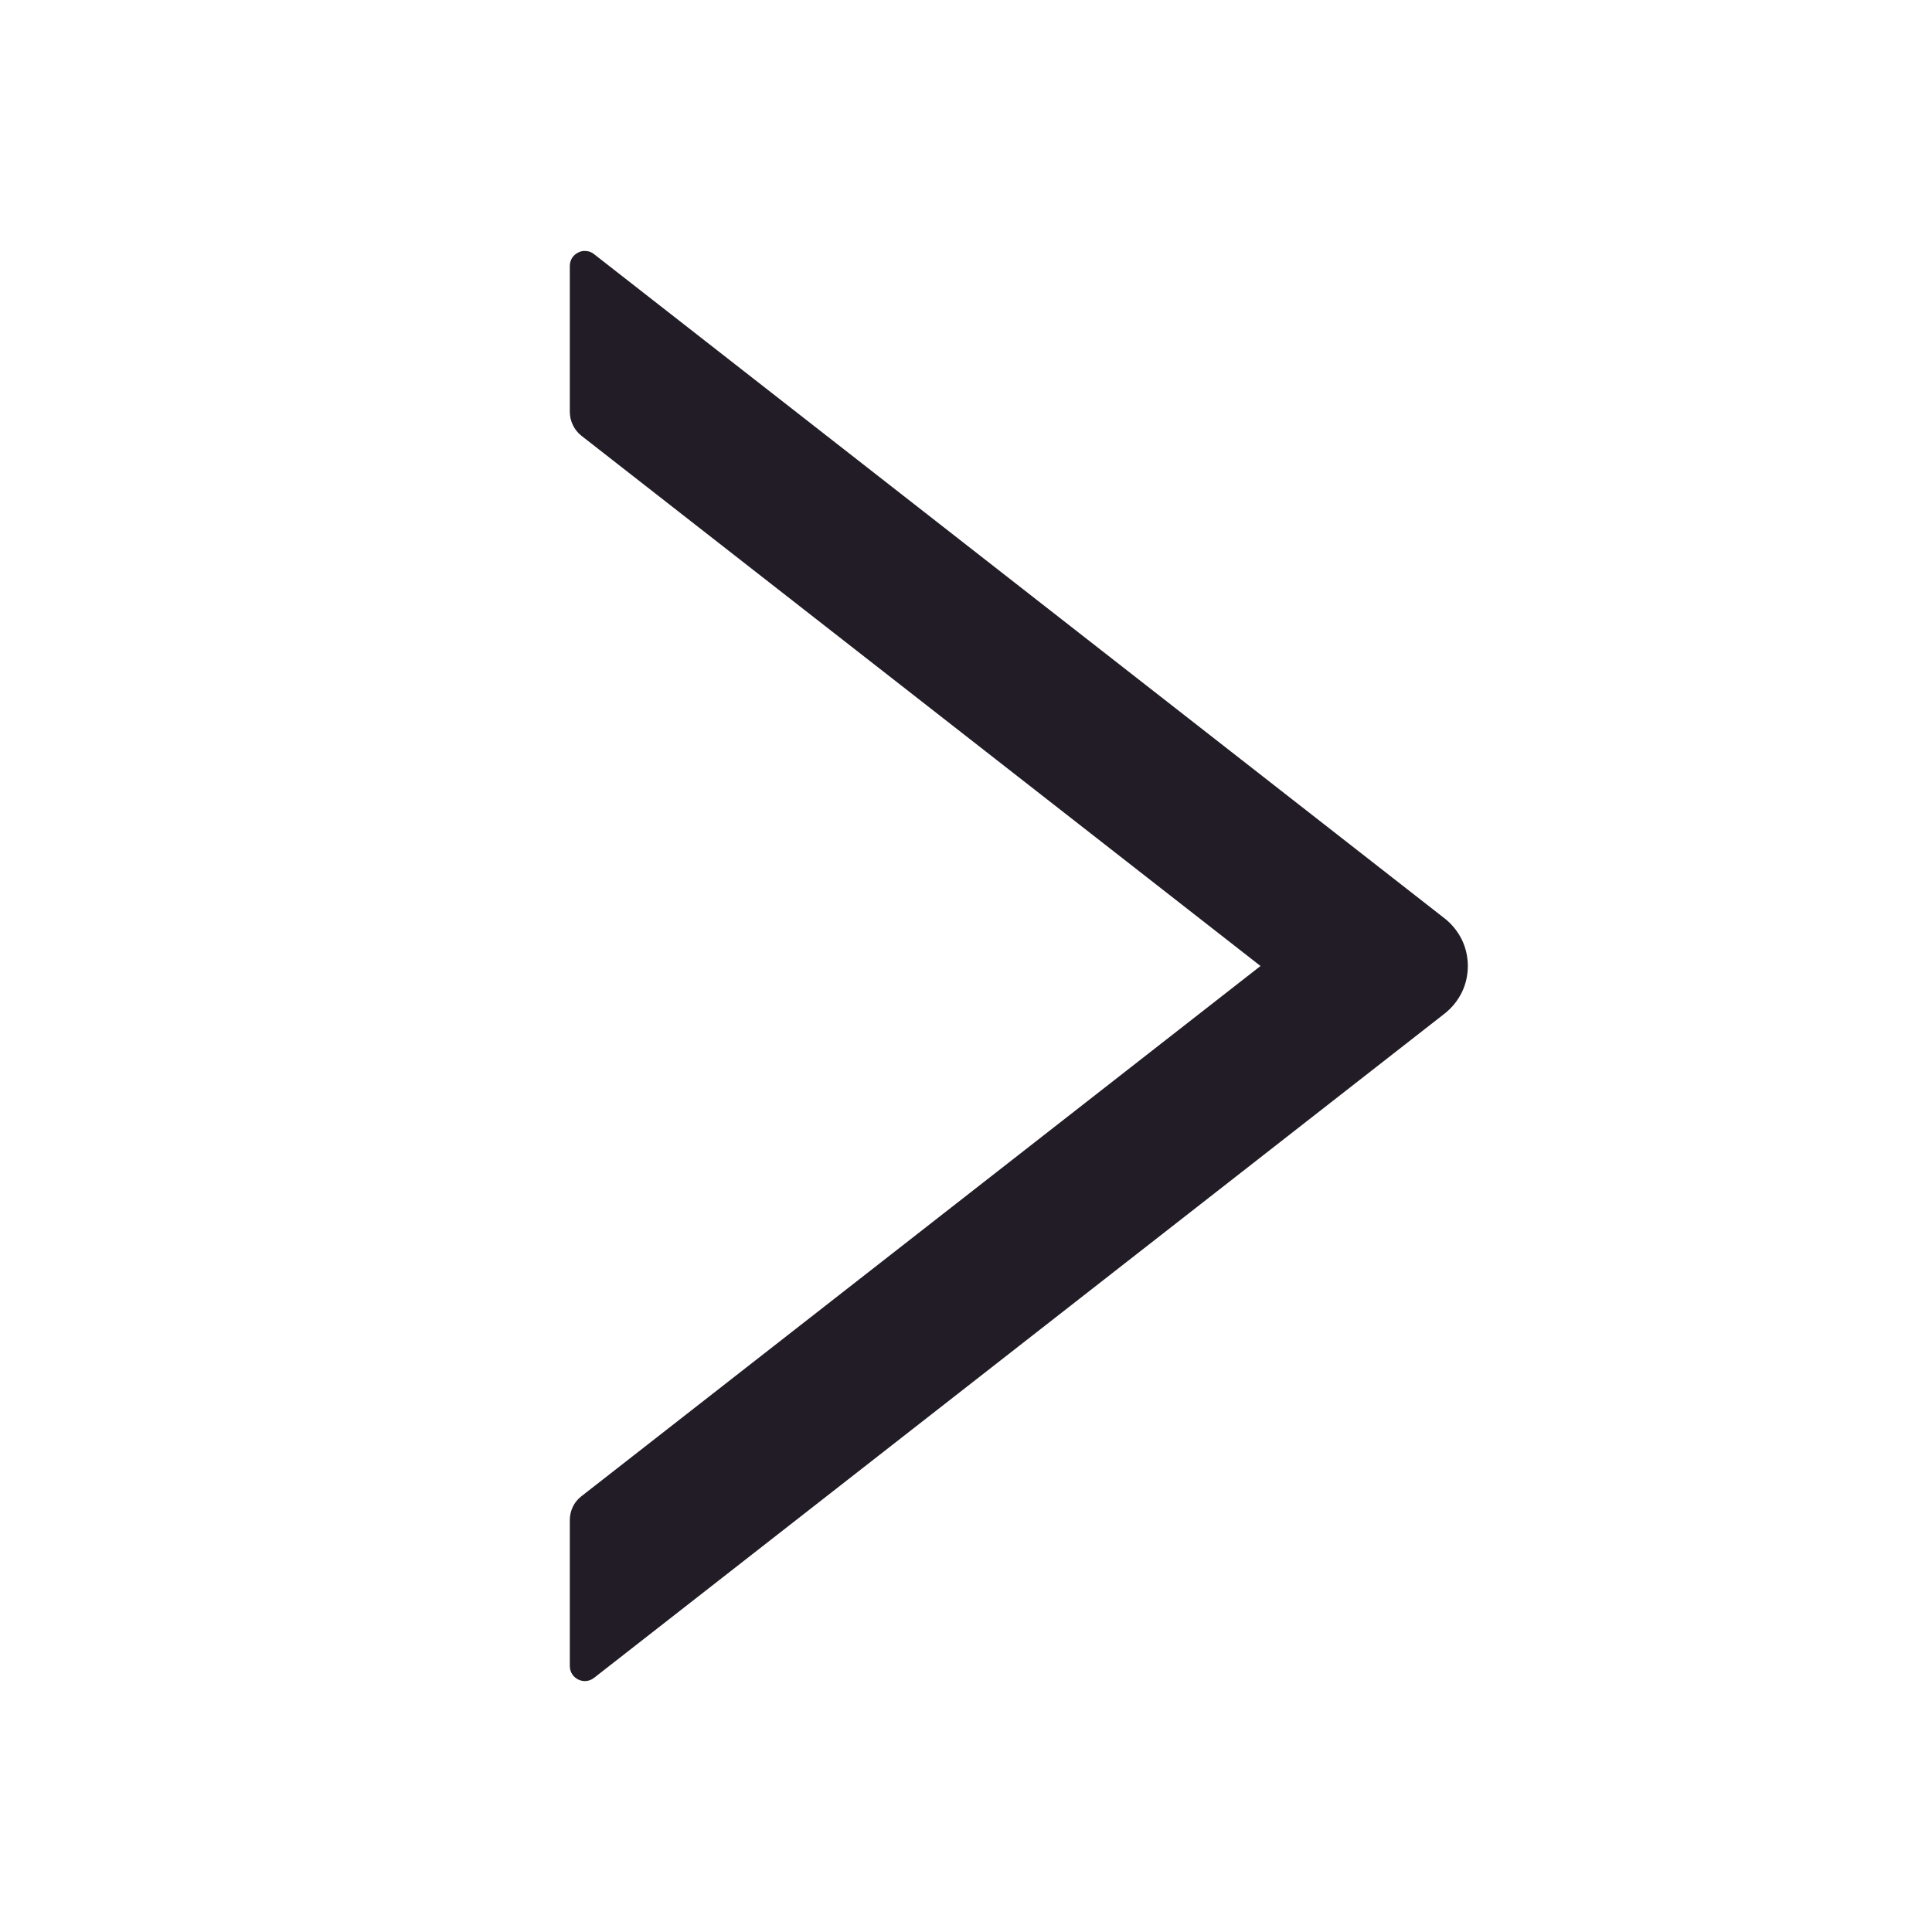
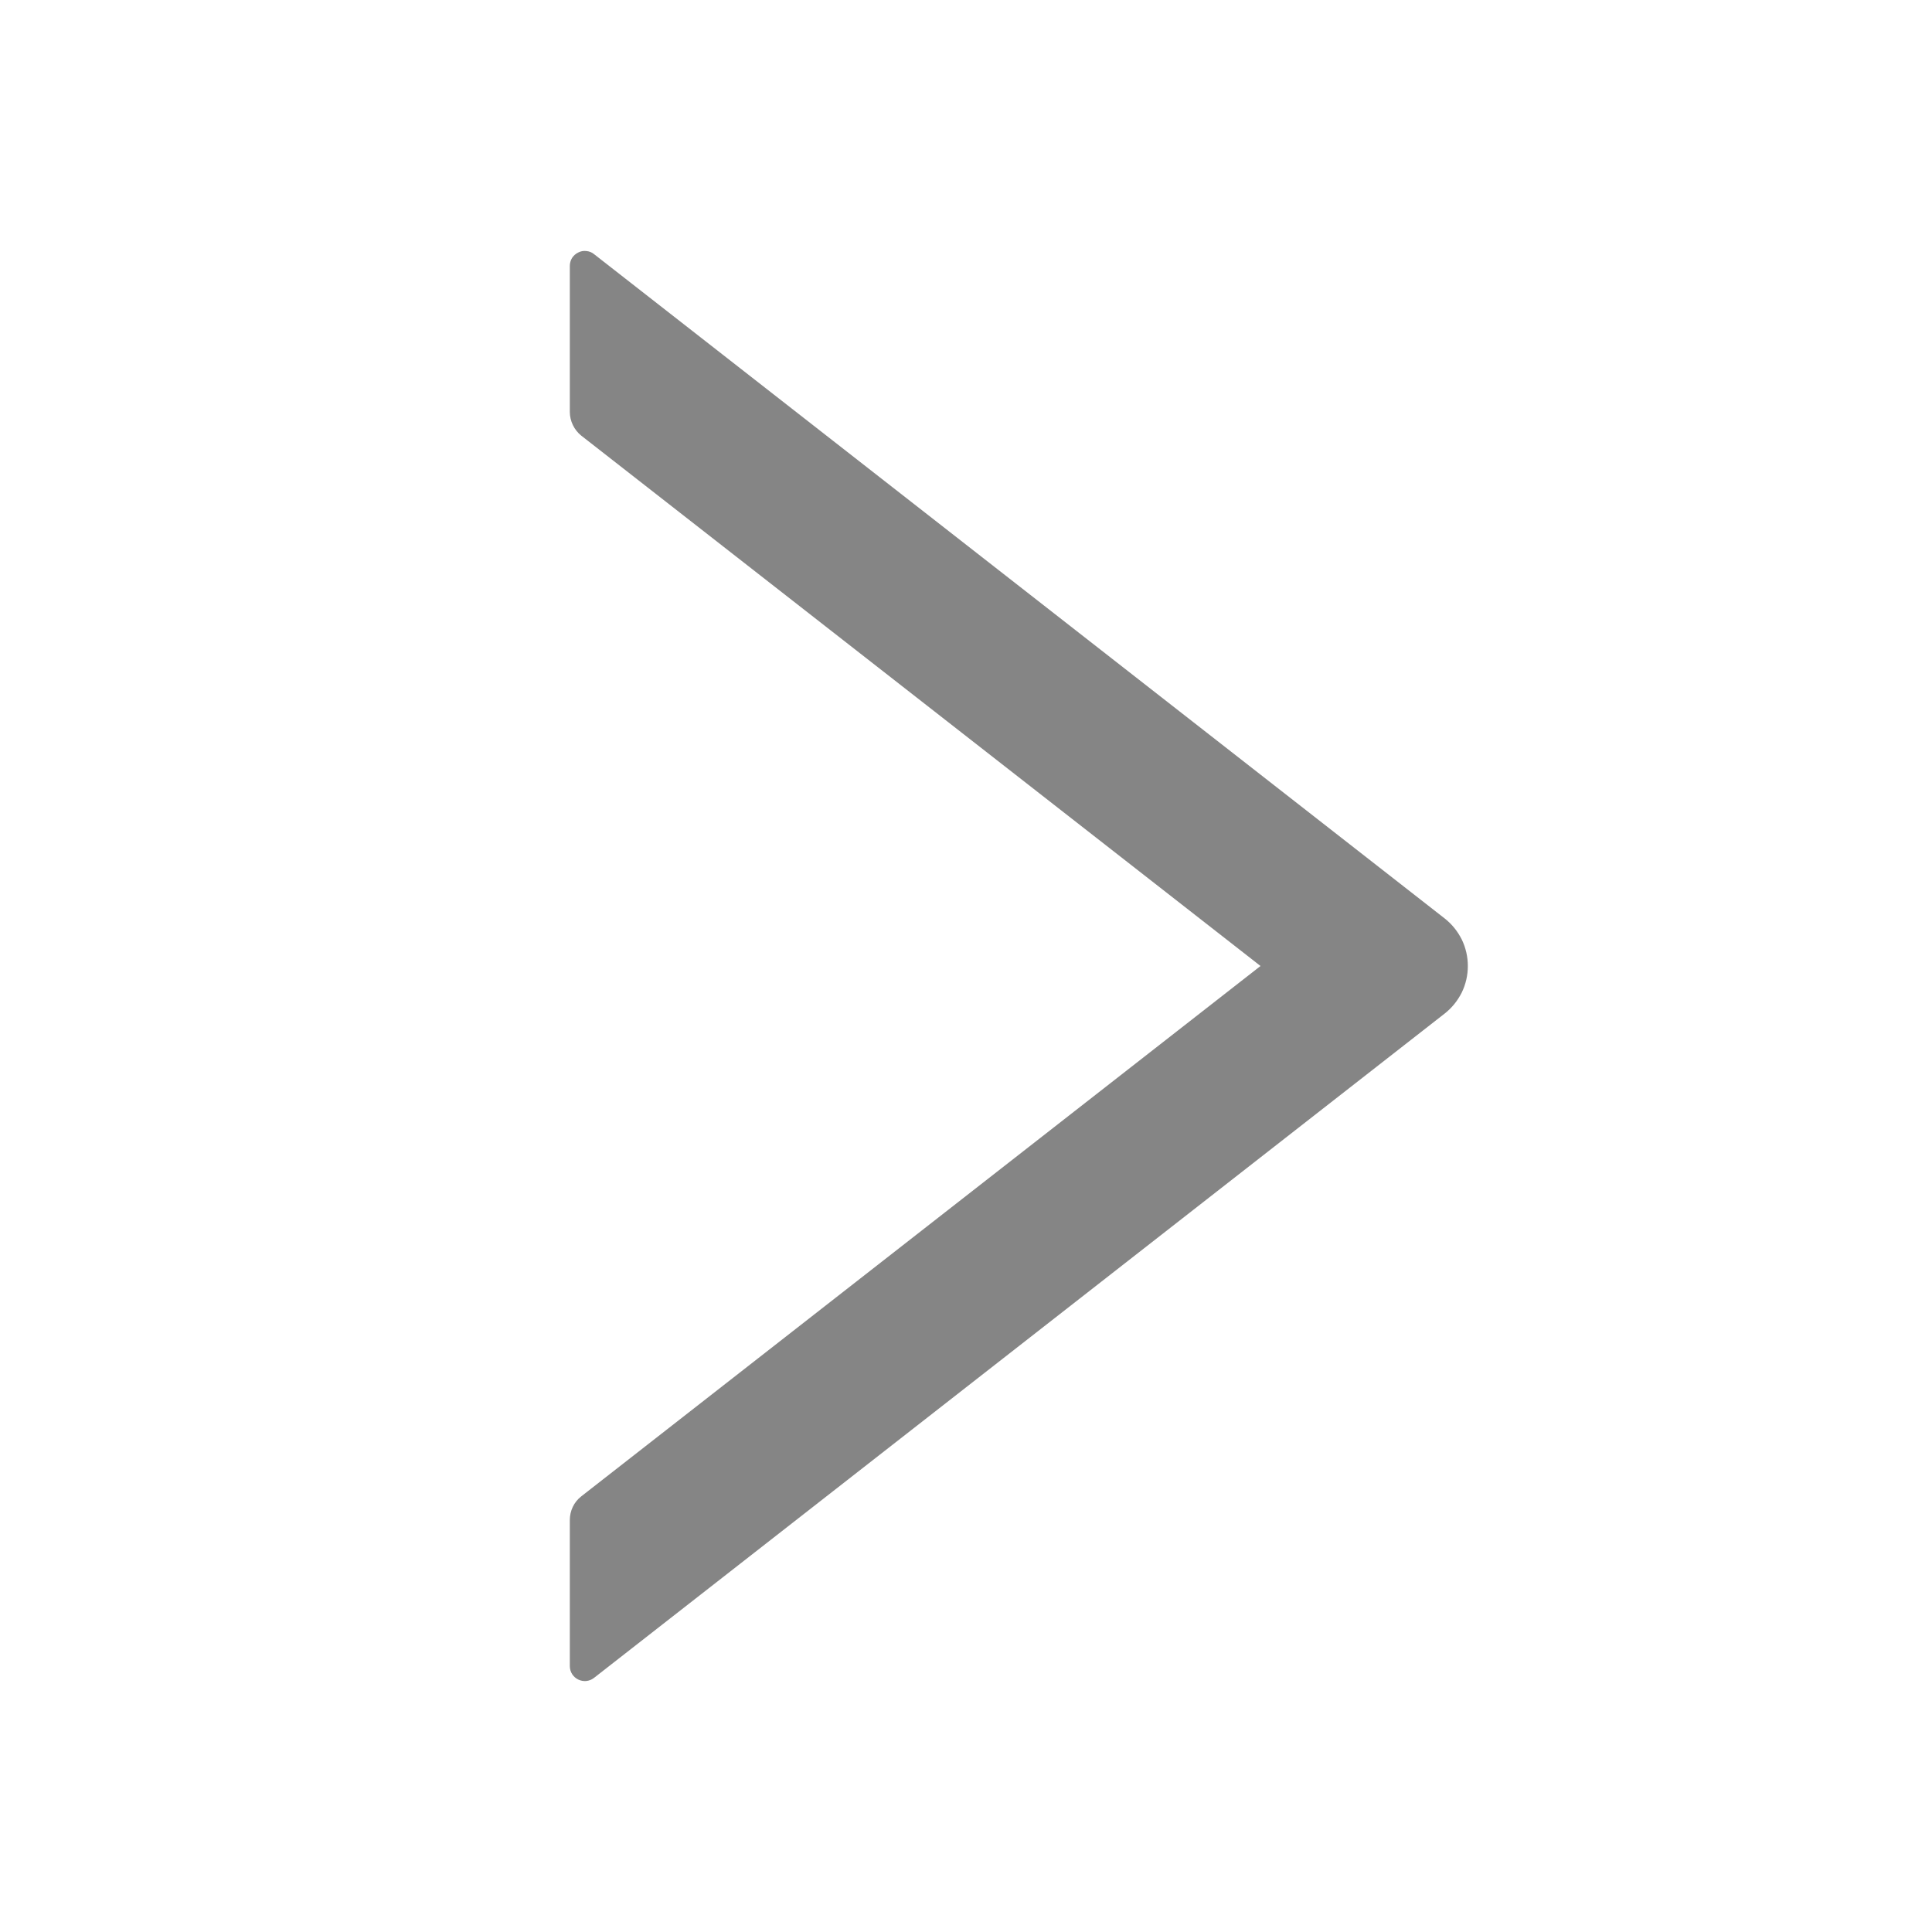
<svg xmlns="http://www.w3.org/2000/svg" width="16" height="16" viewBox="0 0 16 16" fill="none">
-   <path d="M11.964 7.606L4.92 2.105C4.902 2.09 4.88 2.081 4.856 2.079C4.833 2.076 4.81 2.08 4.789 2.091C4.768 2.101 4.75 2.117 4.737 2.137C4.725 2.157 4.719 2.18 4.719 2.203V3.411C4.719 3.487 4.755 3.561 4.814 3.608L10.439 8L4.814 12.392C4.753 12.439 4.719 12.512 4.719 12.589V13.797C4.719 13.902 4.839 13.959 4.92 13.895L11.964 8.394C12.024 8.347 12.072 8.287 12.106 8.219C12.139 8.151 12.156 8.076 12.156 8C12.156 7.924 12.139 7.849 12.106 7.781C12.072 7.713 12.024 7.653 11.964 7.606Z" fill="#221C26" />
+   <path d="M11.964 7.606L4.92 2.105C4.902 2.09 4.88 2.081 4.856 2.079C4.833 2.076 4.81 2.08 4.789 2.091C4.768 2.101 4.75 2.117 4.737 2.137C4.725 2.157 4.719 2.18 4.719 2.203V3.411C4.719 3.487 4.755 3.561 4.814 3.608L10.439 8L4.814 12.392C4.753 12.439 4.719 12.512 4.719 12.589V13.797C4.719 13.902 4.839 13.959 4.92 13.895L11.964 8.394C12.024 8.347 12.072 8.287 12.106 8.219C12.139 8.151 12.156 8.076 12.156 8C12.156 7.924 12.139 7.849 12.106 7.781C12.072 7.713 12.024 7.653 11.964 7.606Z" fill="#858585" />
</svg>
